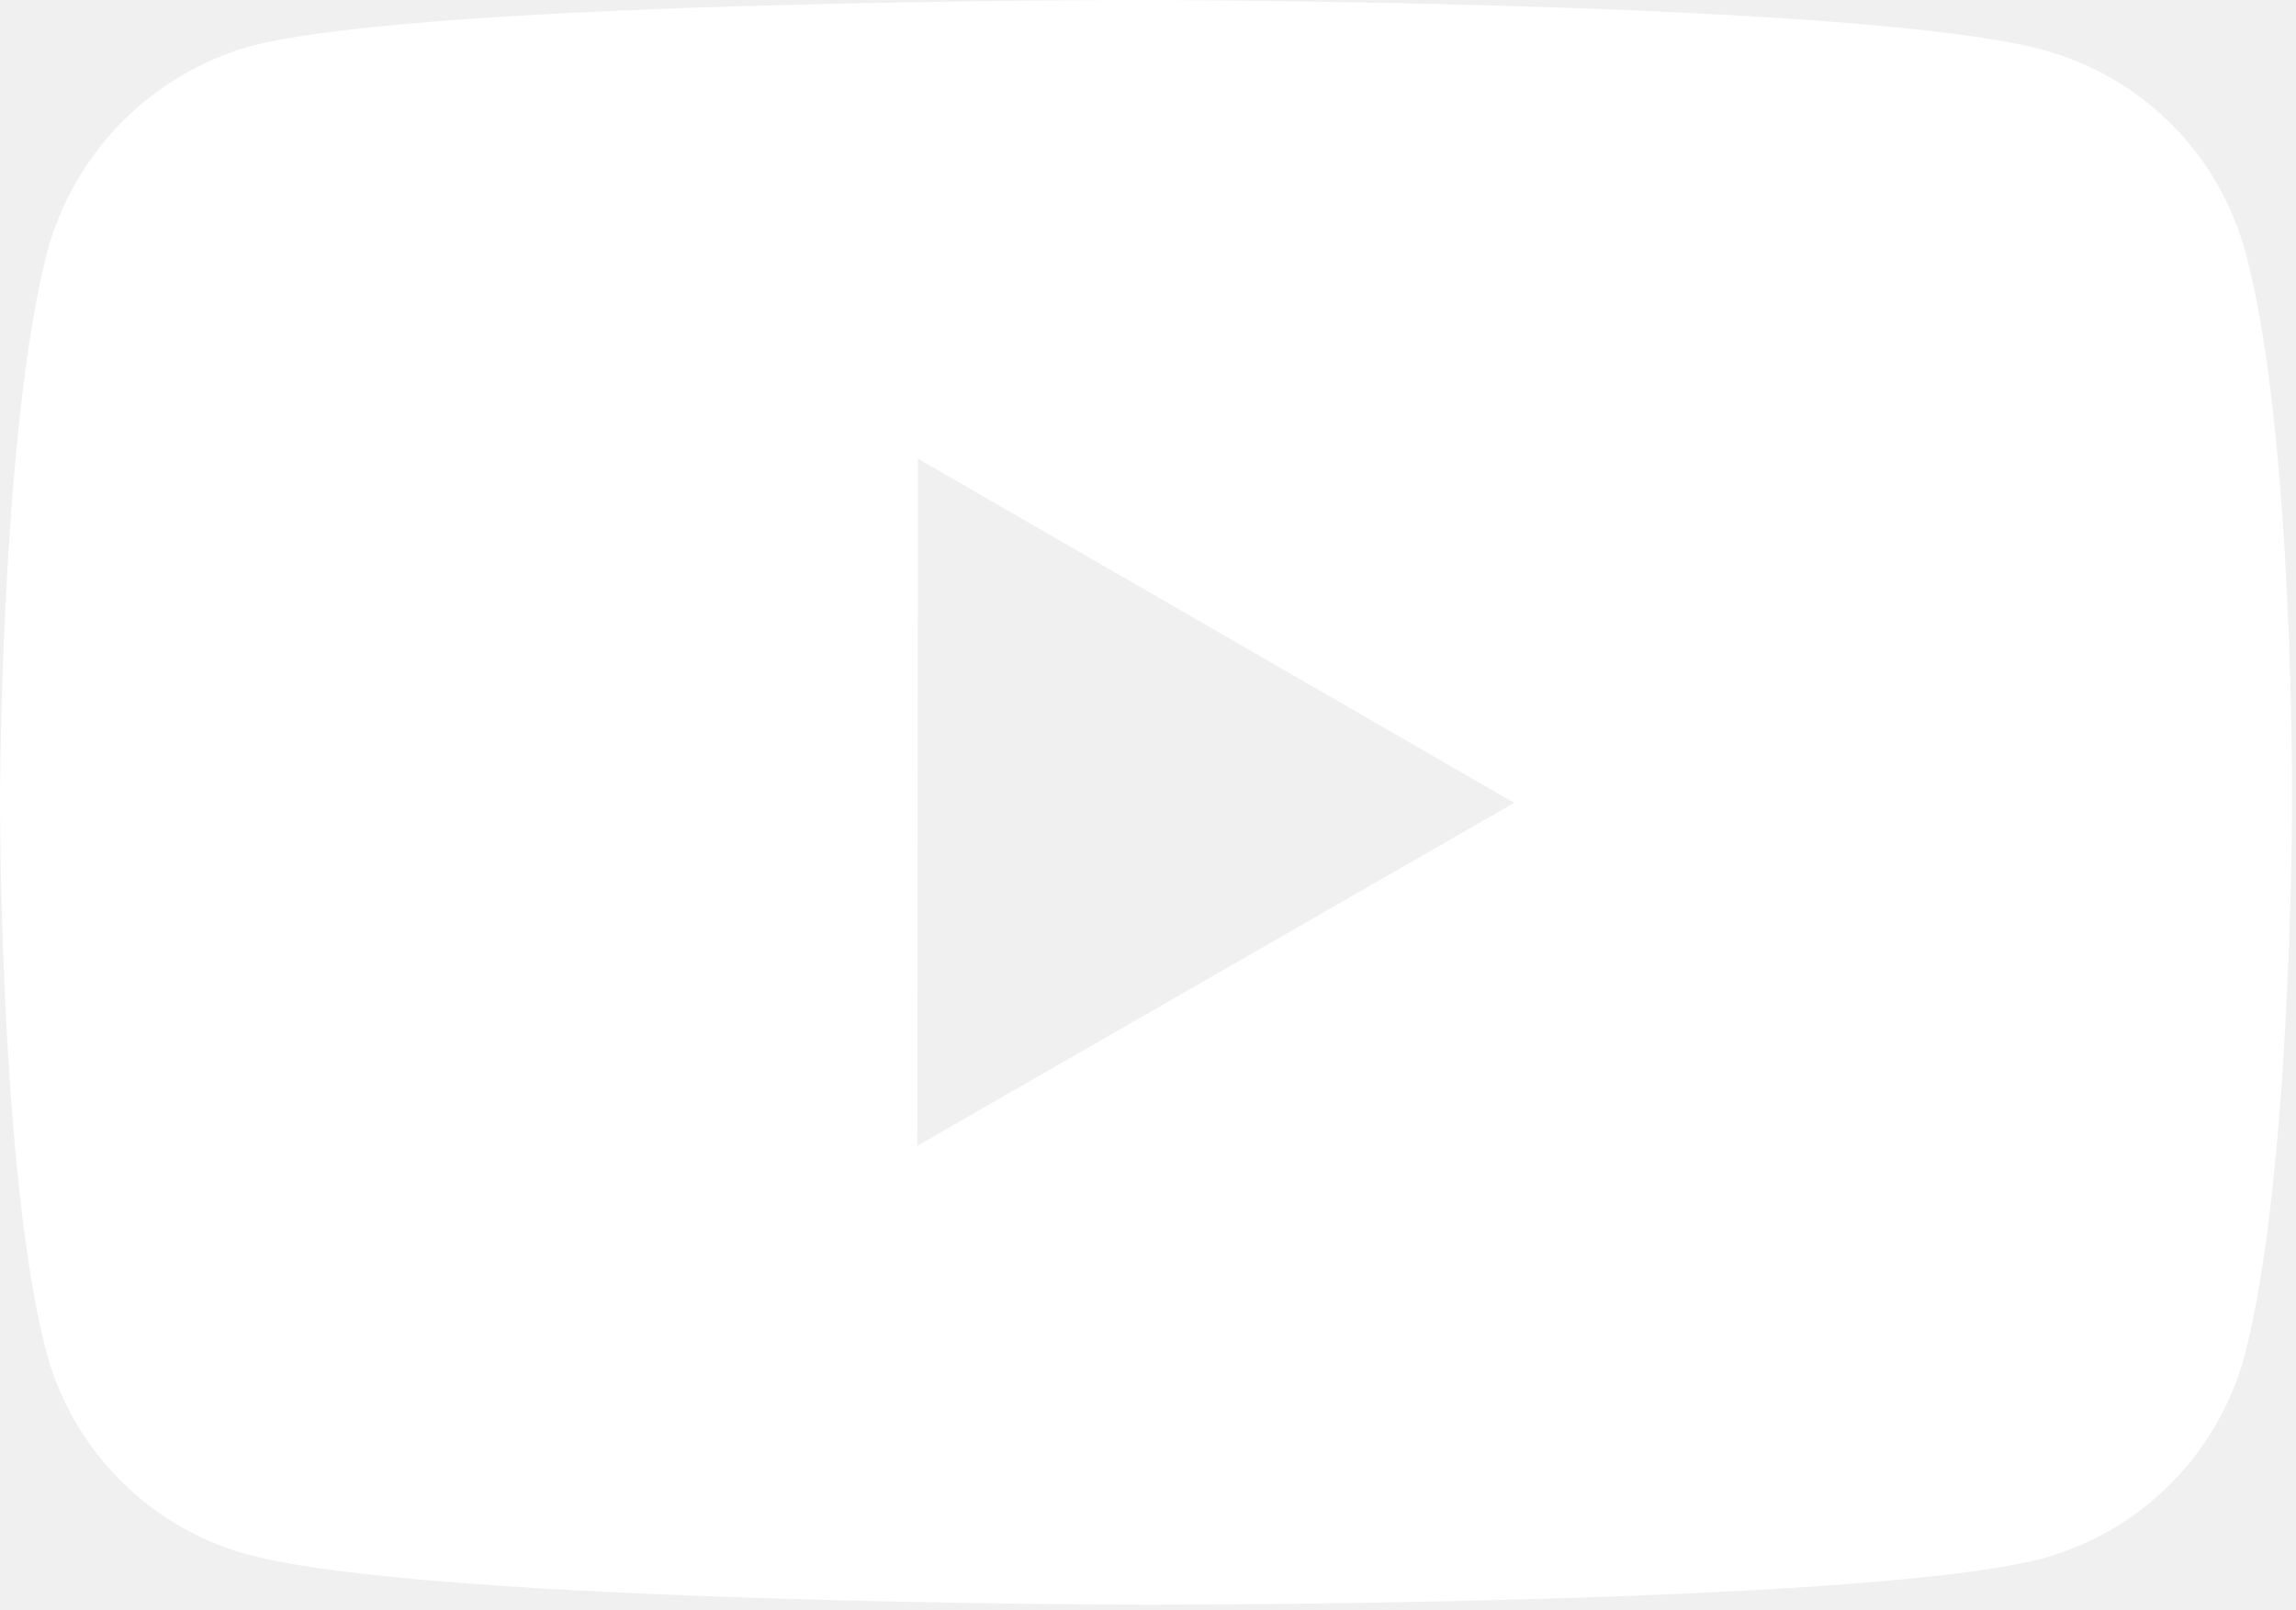
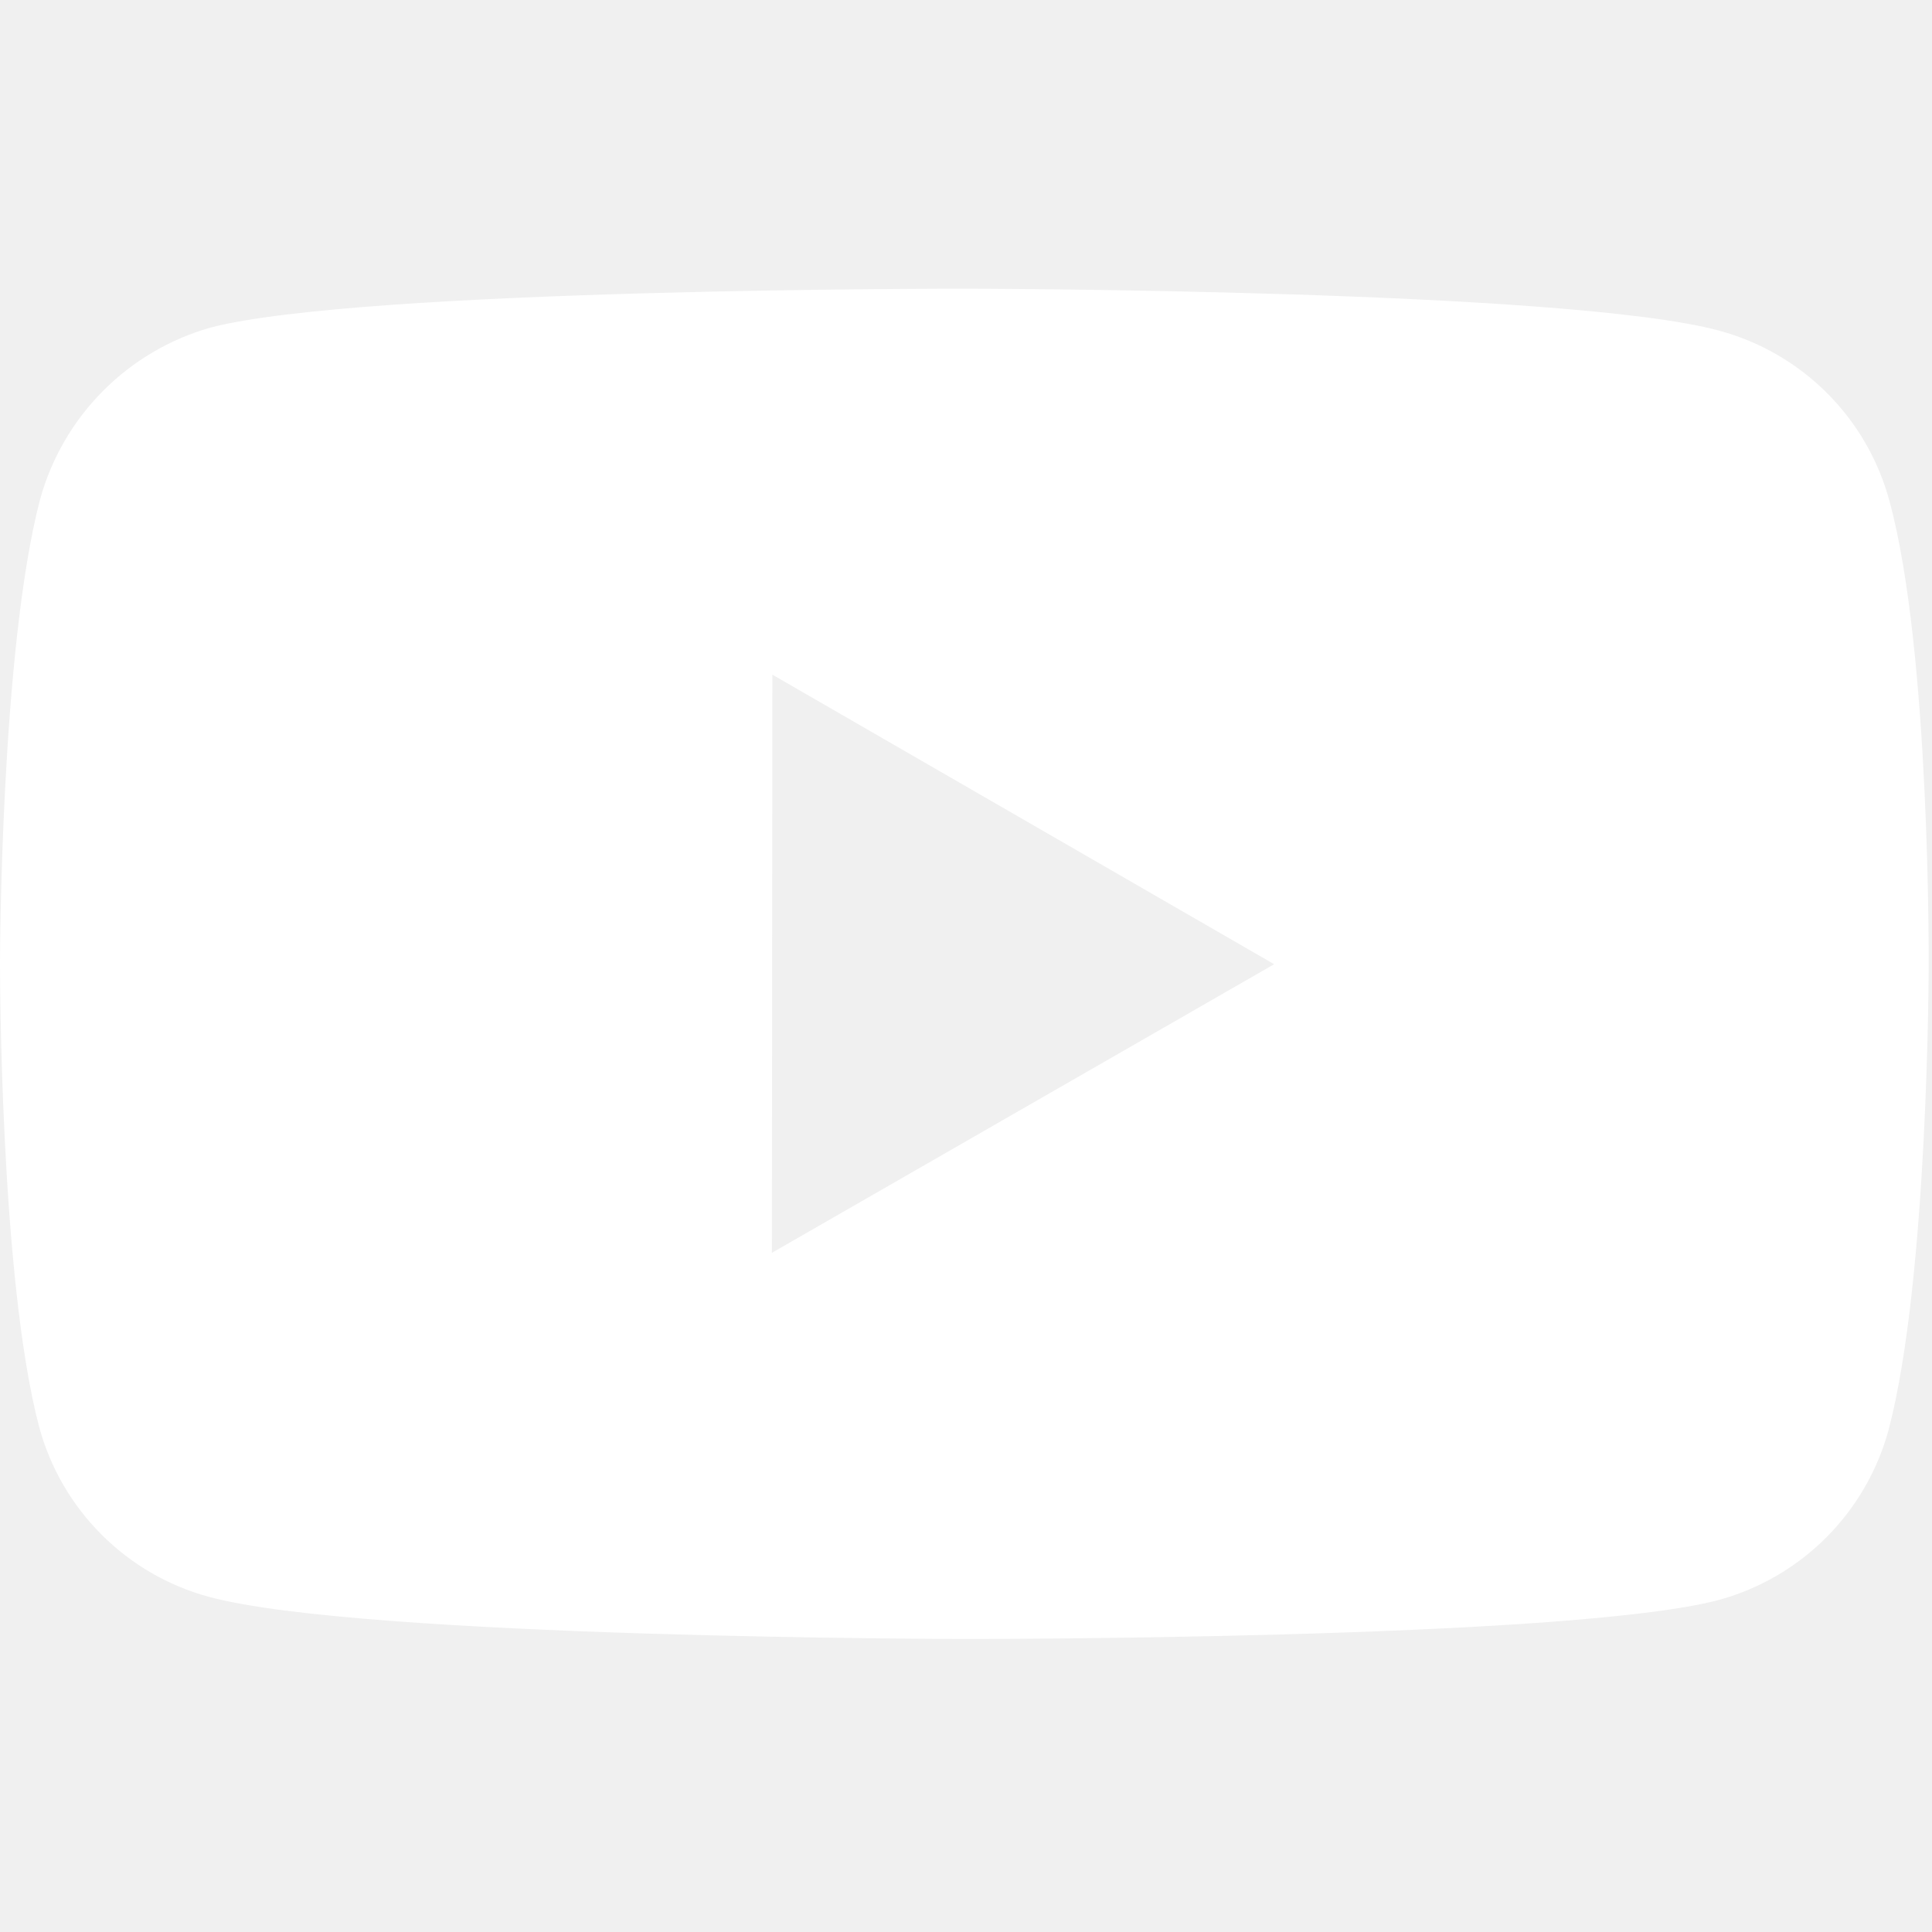
- <svg xmlns="http://www.w3.org/2000/svg" width="87" height="61" viewBox="0 0 87 61" fill="none">
+ <svg xmlns="http://www.w3.org/2000/svg" width="50" height="50" viewBox="0 0 87 61" fill="none">
  <path d="M85.084 9.56C84.59 7.726 83.624 6.054 82.282 4.709C80.941 3.365 79.27 2.395 77.438 1.896C70.642 0.03 43.455 3.29648e-05 43.455 3.29648e-05C43.455 3.29648e-05 16.273 -0.03 9.473 1.753C7.641 2.275 5.975 3.258 4.633 4.609C3.291 5.96 2.319 7.634 1.81 9.469C0.017 16.264 6.35795e-06 30.359 6.35795e-06 30.359C6.35795e-06 30.359 -0.017 44.523 1.762 51.249C2.76 54.968 5.689 57.906 9.412 58.908C16.277 60.774 43.39 60.805 43.39 60.805C43.39 60.805 70.577 60.835 77.373 59.056C79.206 58.558 80.878 57.591 82.223 56.249C83.568 54.907 84.539 53.238 85.041 51.405C86.837 44.614 86.85 30.524 86.85 30.524C86.85 30.524 86.937 16.355 85.084 9.56ZM34.759 43.416L34.781 17.38L57.377 30.42L34.759 43.416Z" fill="white" />
</svg>
